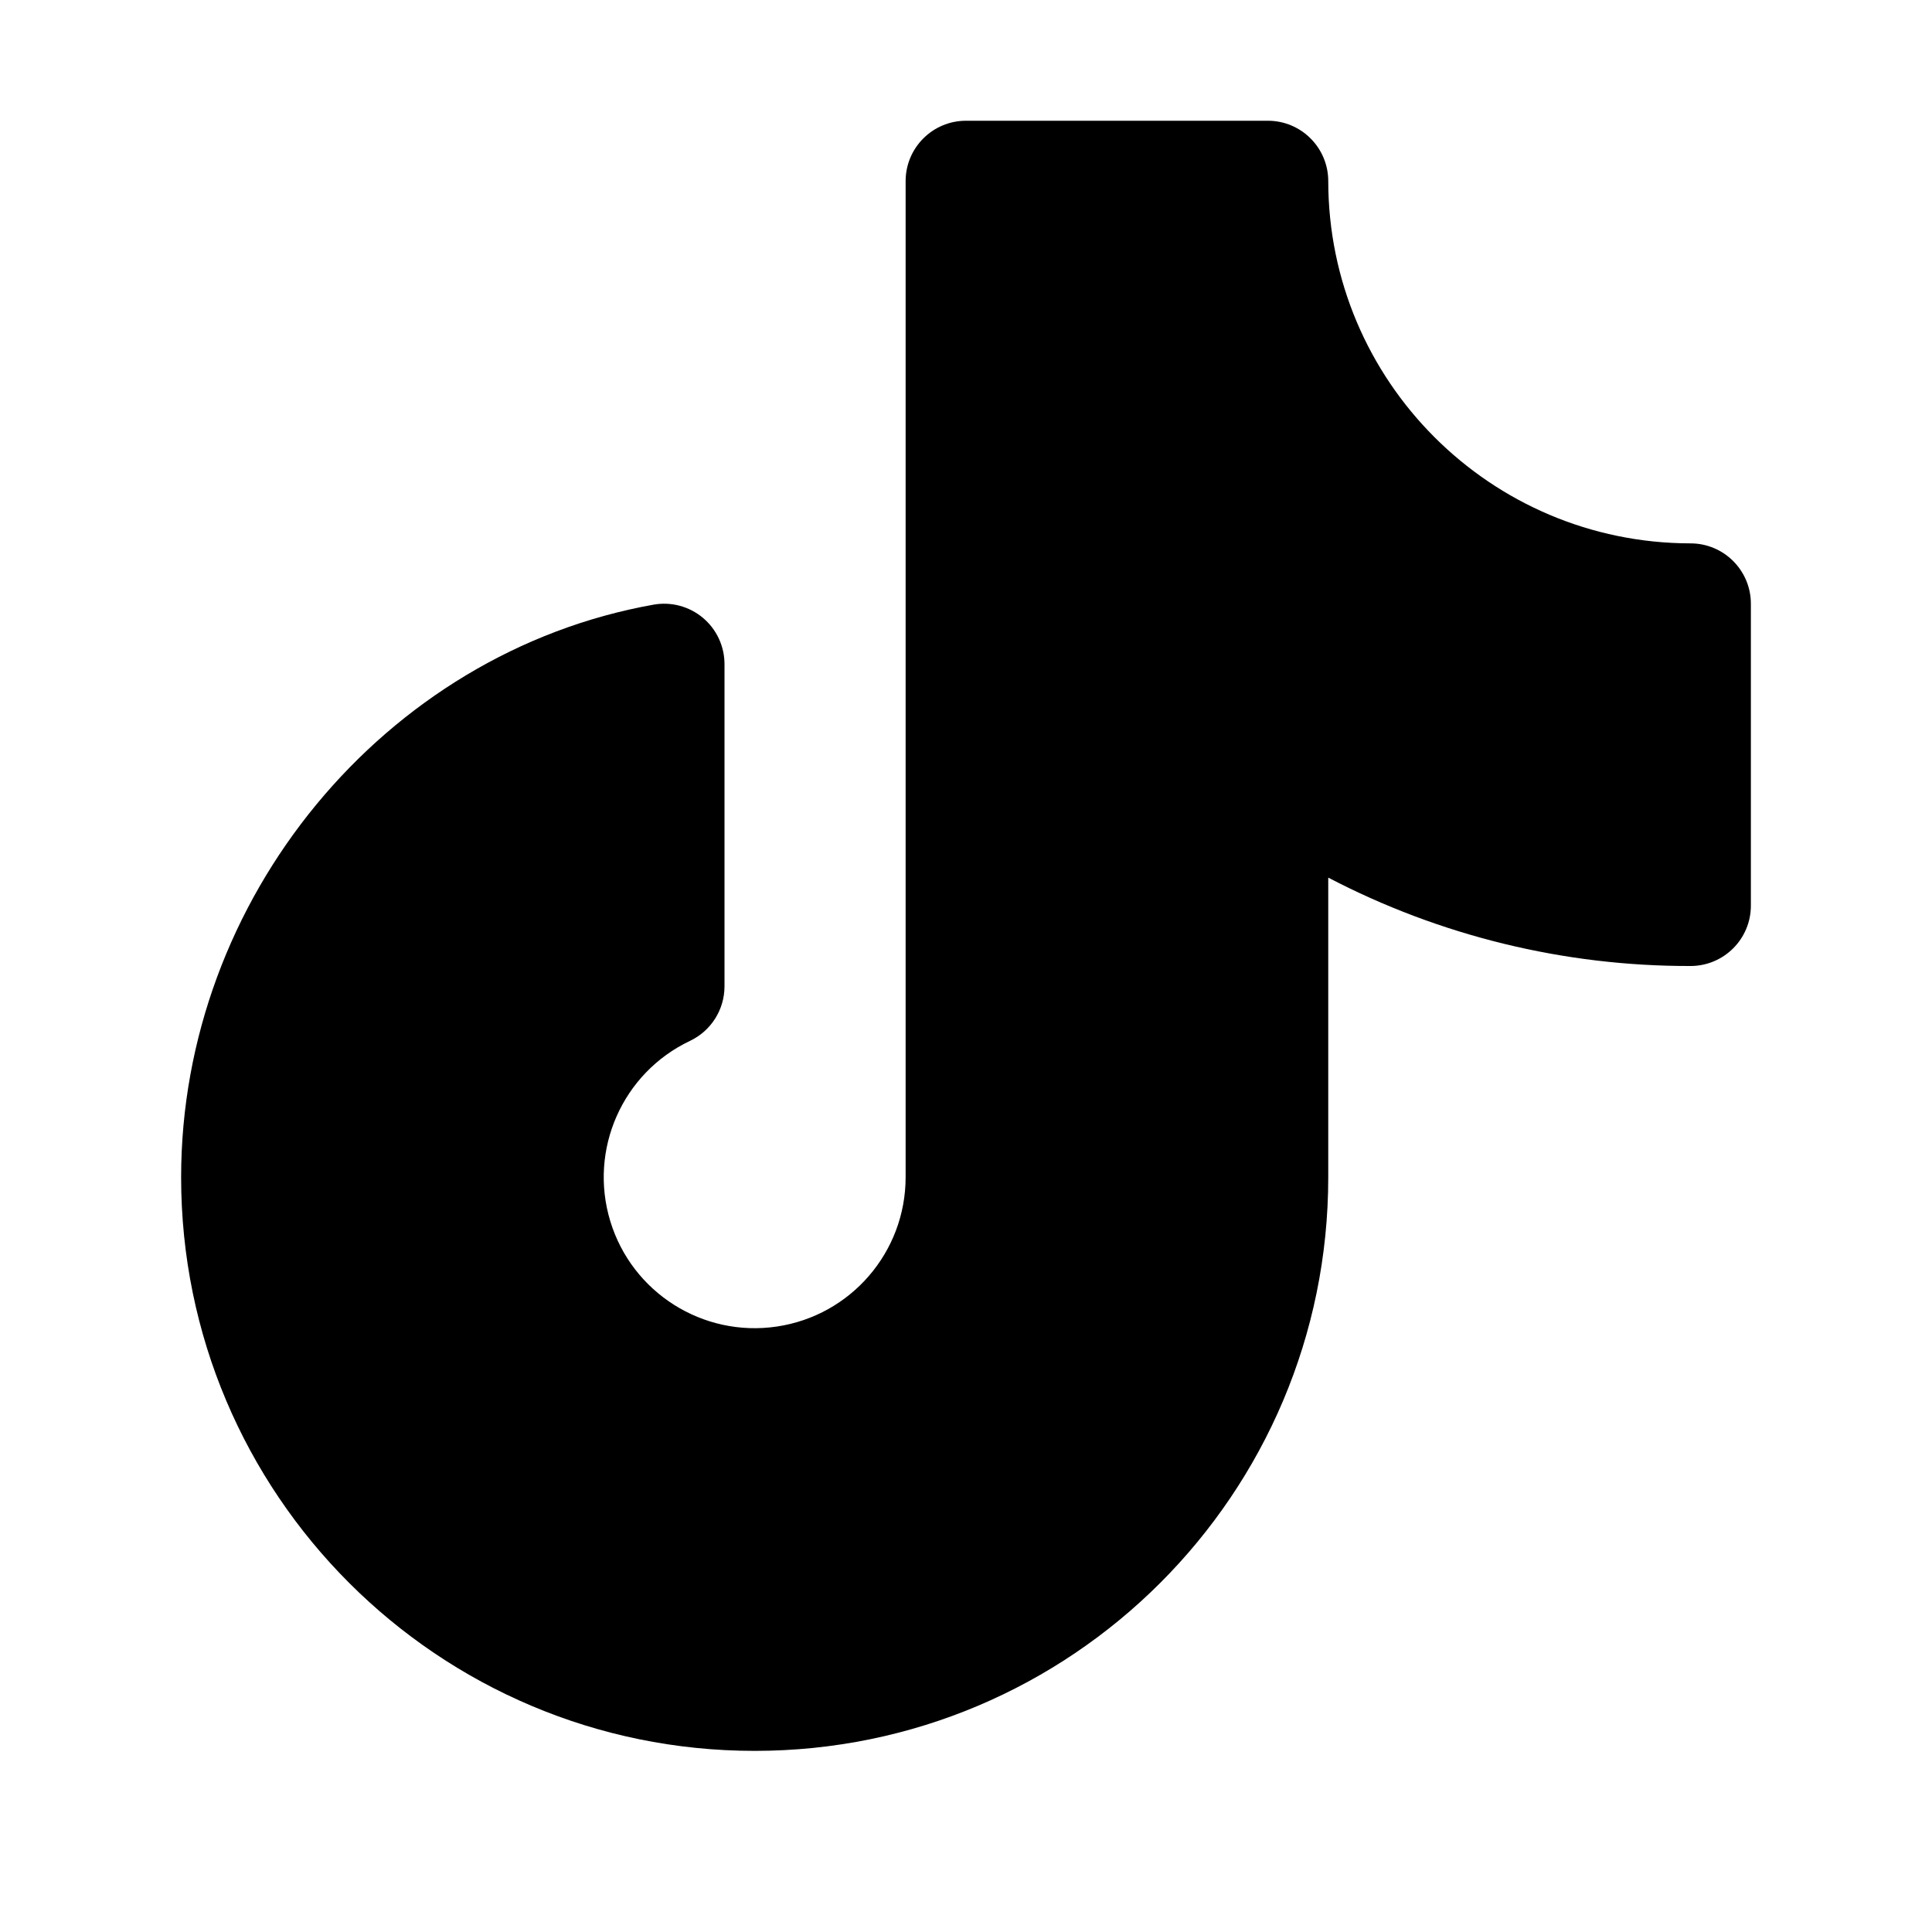
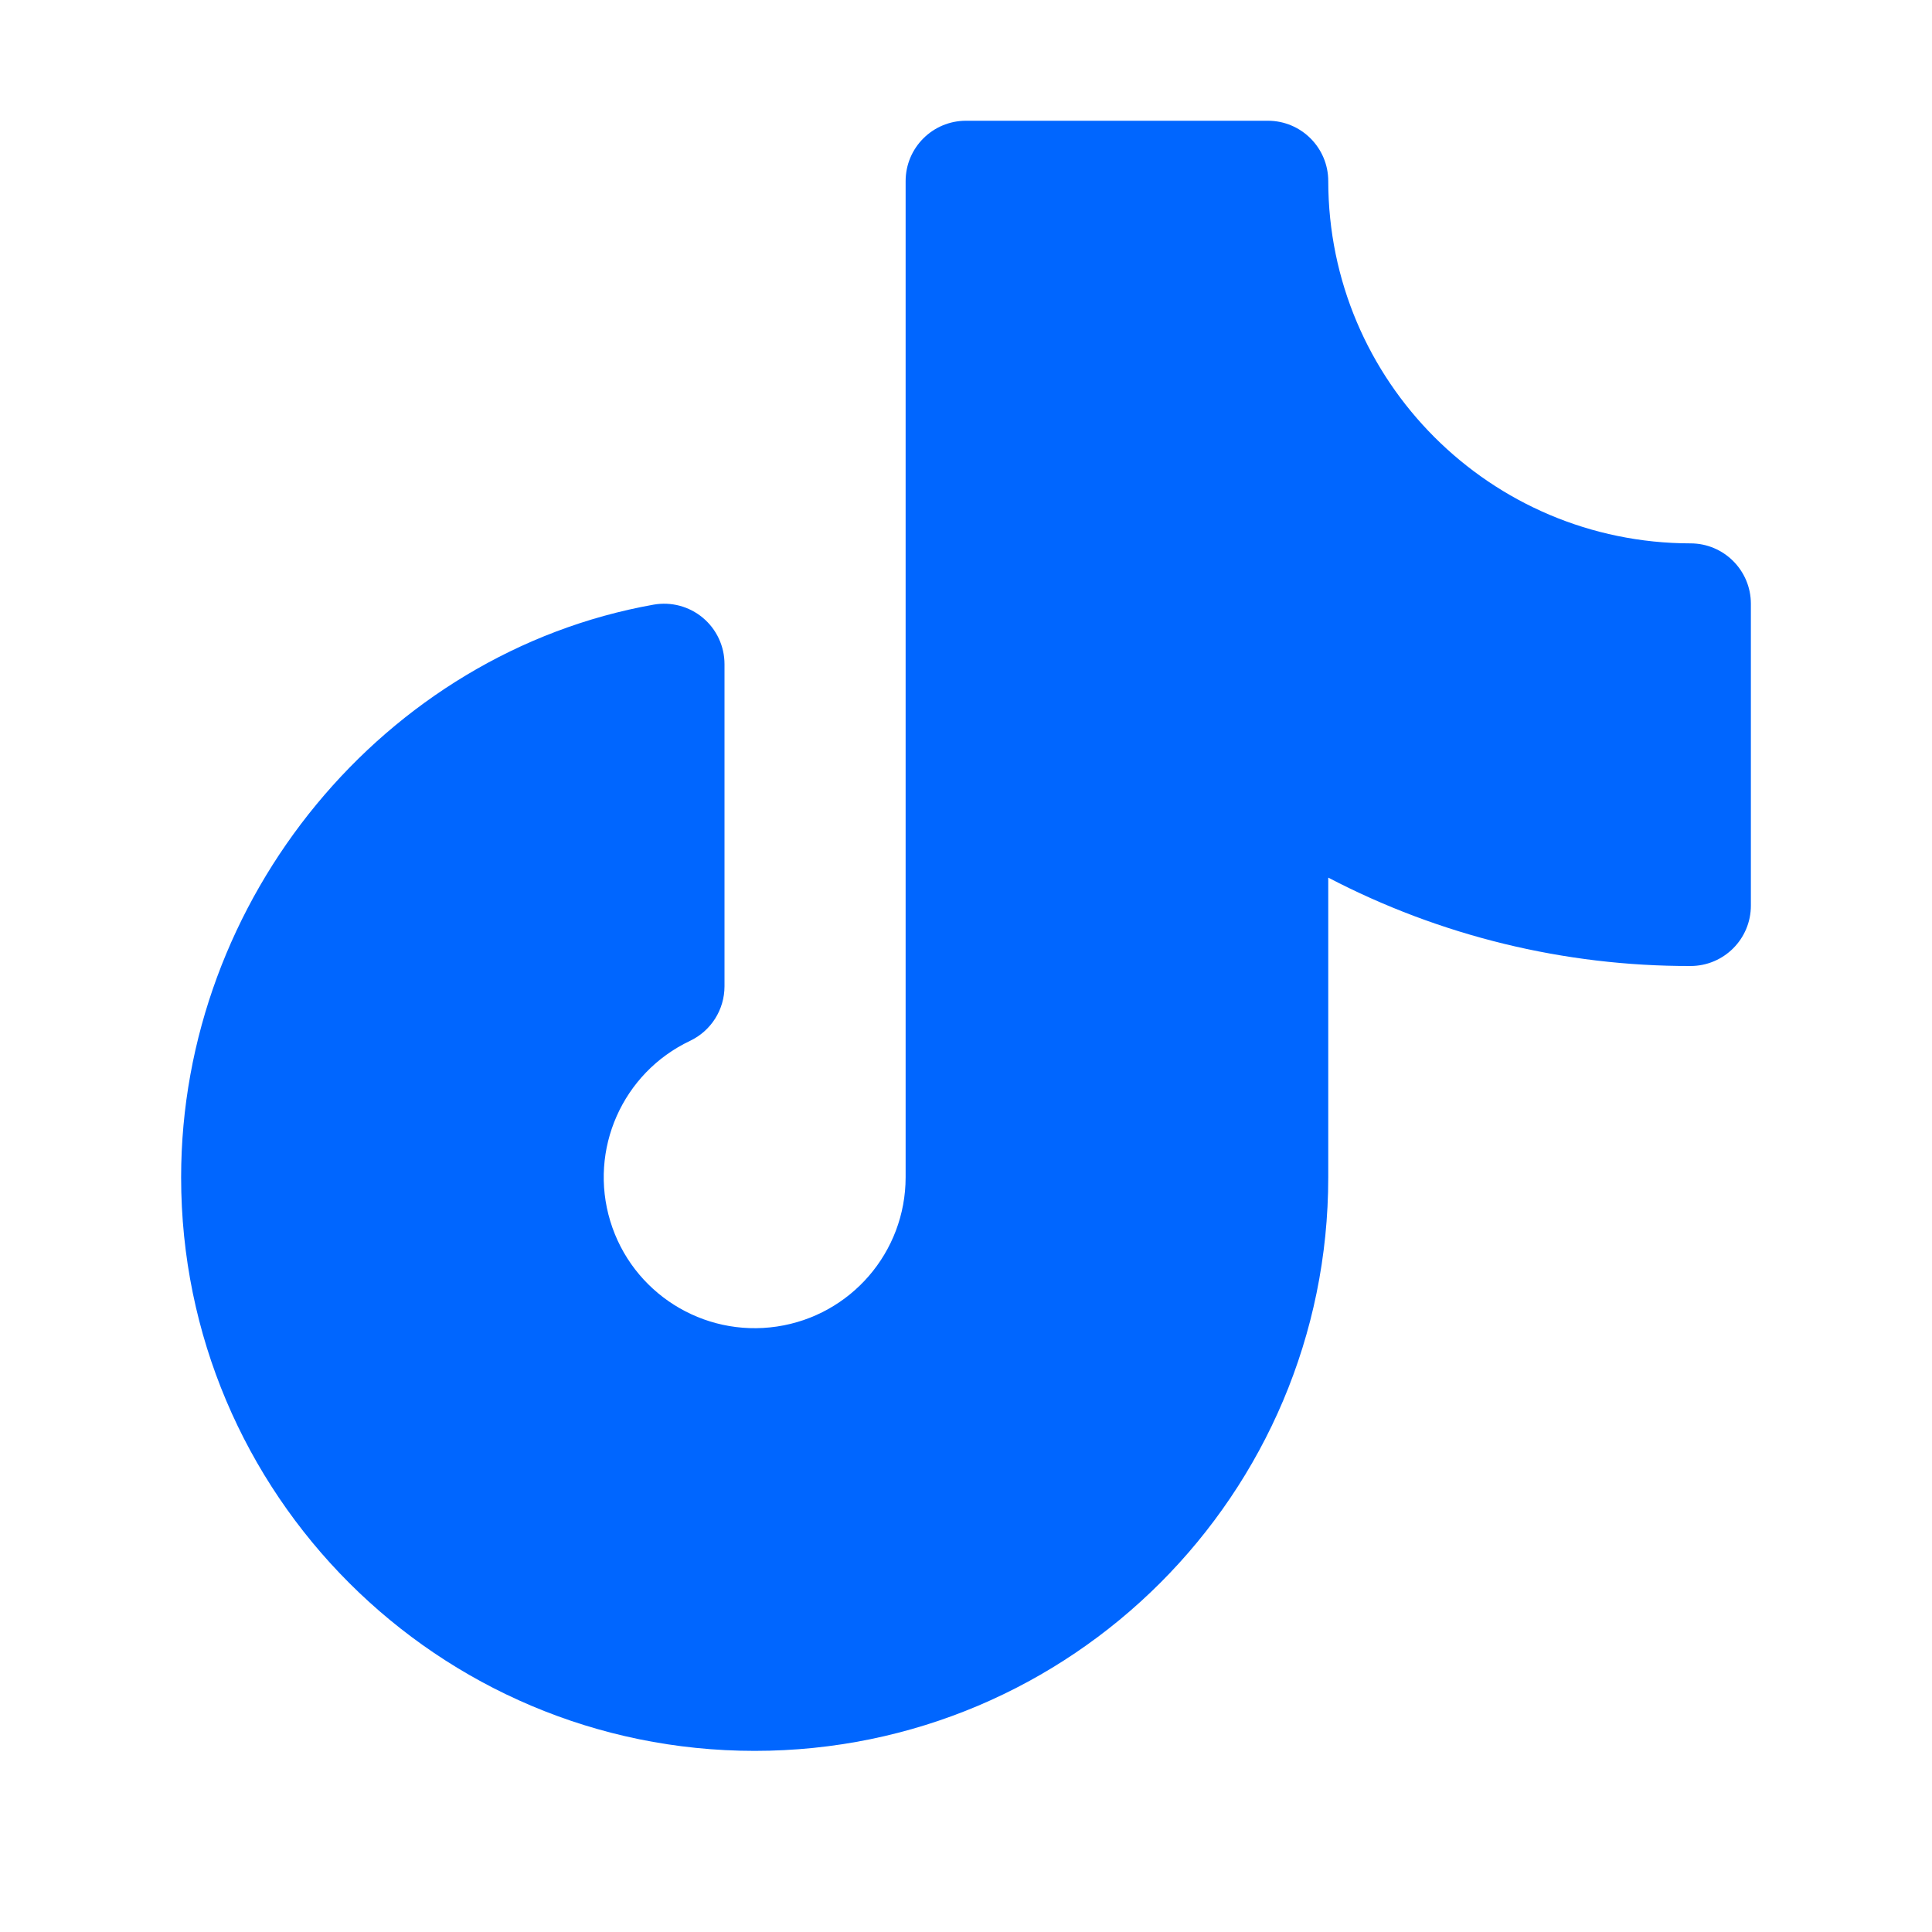
<svg xmlns="http://www.w3.org/2000/svg" width="32" height="32" viewBox="0 0 256 256">
-   <path fill="currentColor" d="M232 80v40a8 8 0 0 1-8 8a103.25 103.25 0 0 1-48-11.71V156a76 76 0 0 1-152 0c0-36.9 26.91-69.52 62.6-75.88A8 8 0 0 1 96 88v42.69a8 8 0 0 1-4.57 7.23A20 20 0 1 0 120 156V24a8 8 0 0 1 8-8h40a8 8 0 0 1 8 8a48.05 48.05 0 0 0 48 48a8 8 0 0 1 8 8Z" />
+   <path fill="#0066FF" d="M232 80v40a8 8 0 0 1-8 8a103.25 103.25 0 0 1-48-11.71V156a76 76 0 0 1-152 0c0-36.9 26.91-69.52 62.6-75.88A8 8 0 0 1 96 88v42.69a8 8 0 0 1-4.57 7.23A20 20 0 1 0 120 156V24a8 8 0 0 1 8-8h40a8 8 0 0 1 8 8a48.05 48.05 0 0 0 48 48a8 8 0 0 1 8 8Z" />
</svg>
